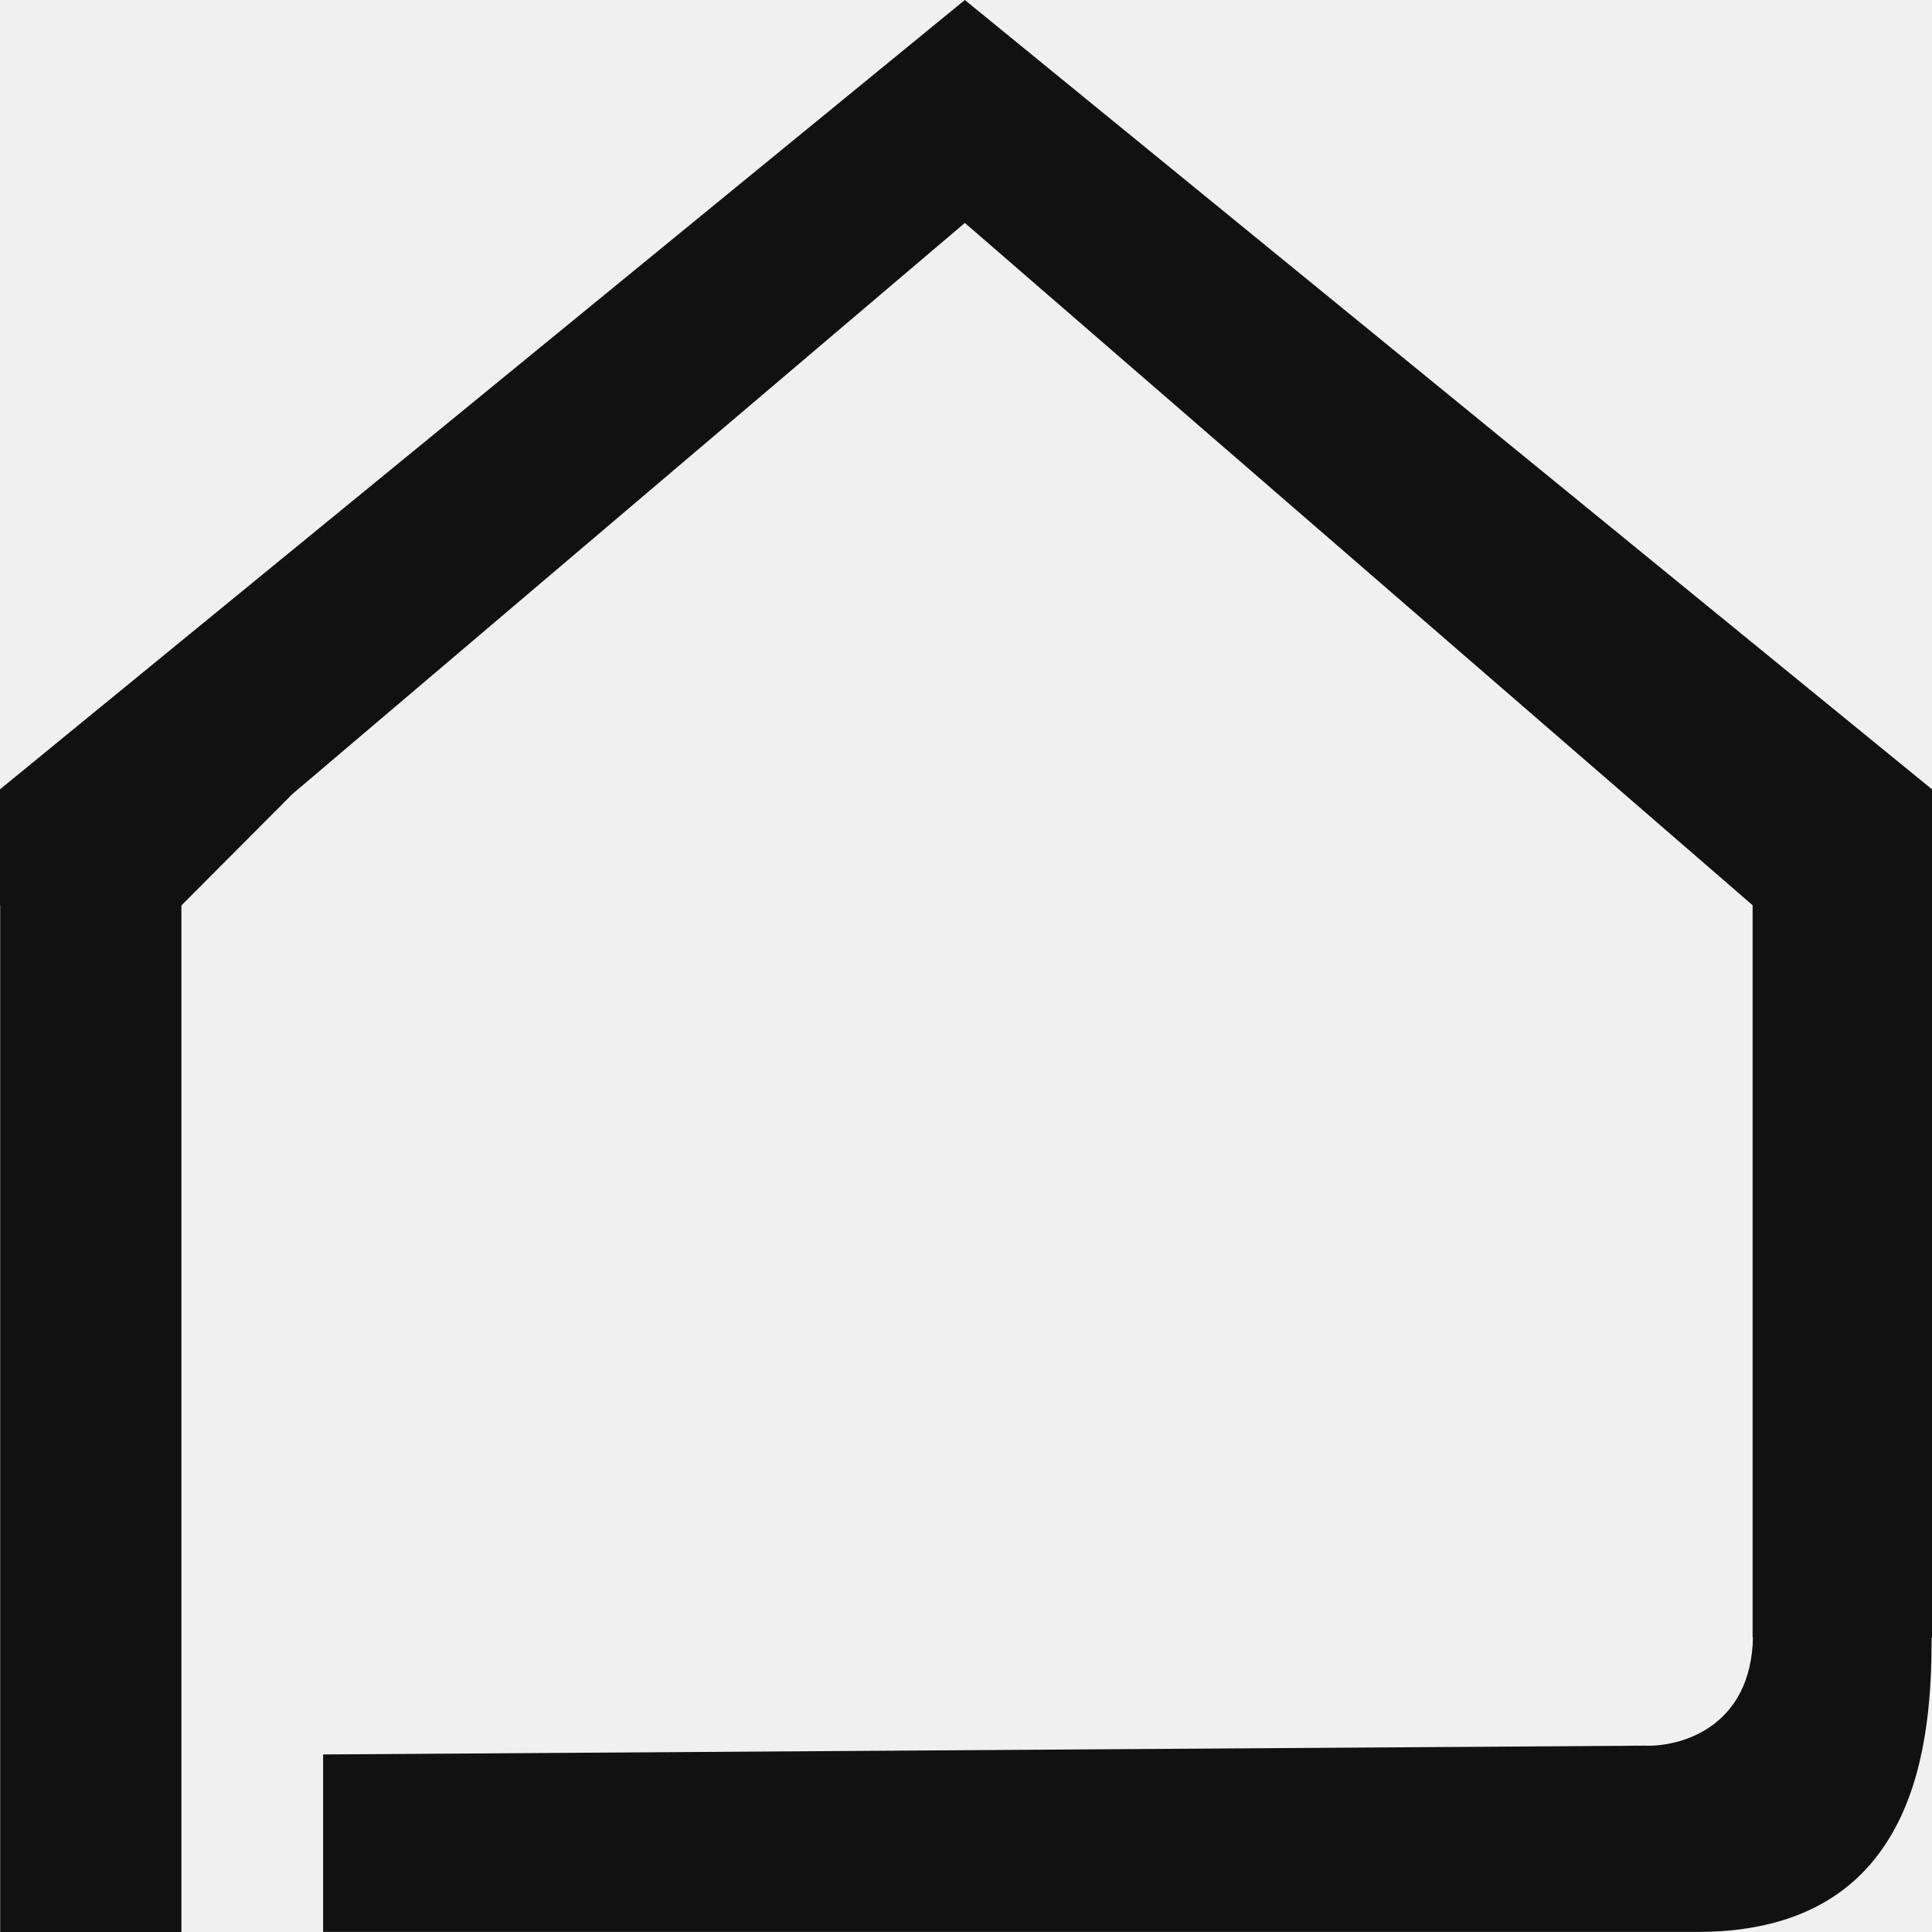
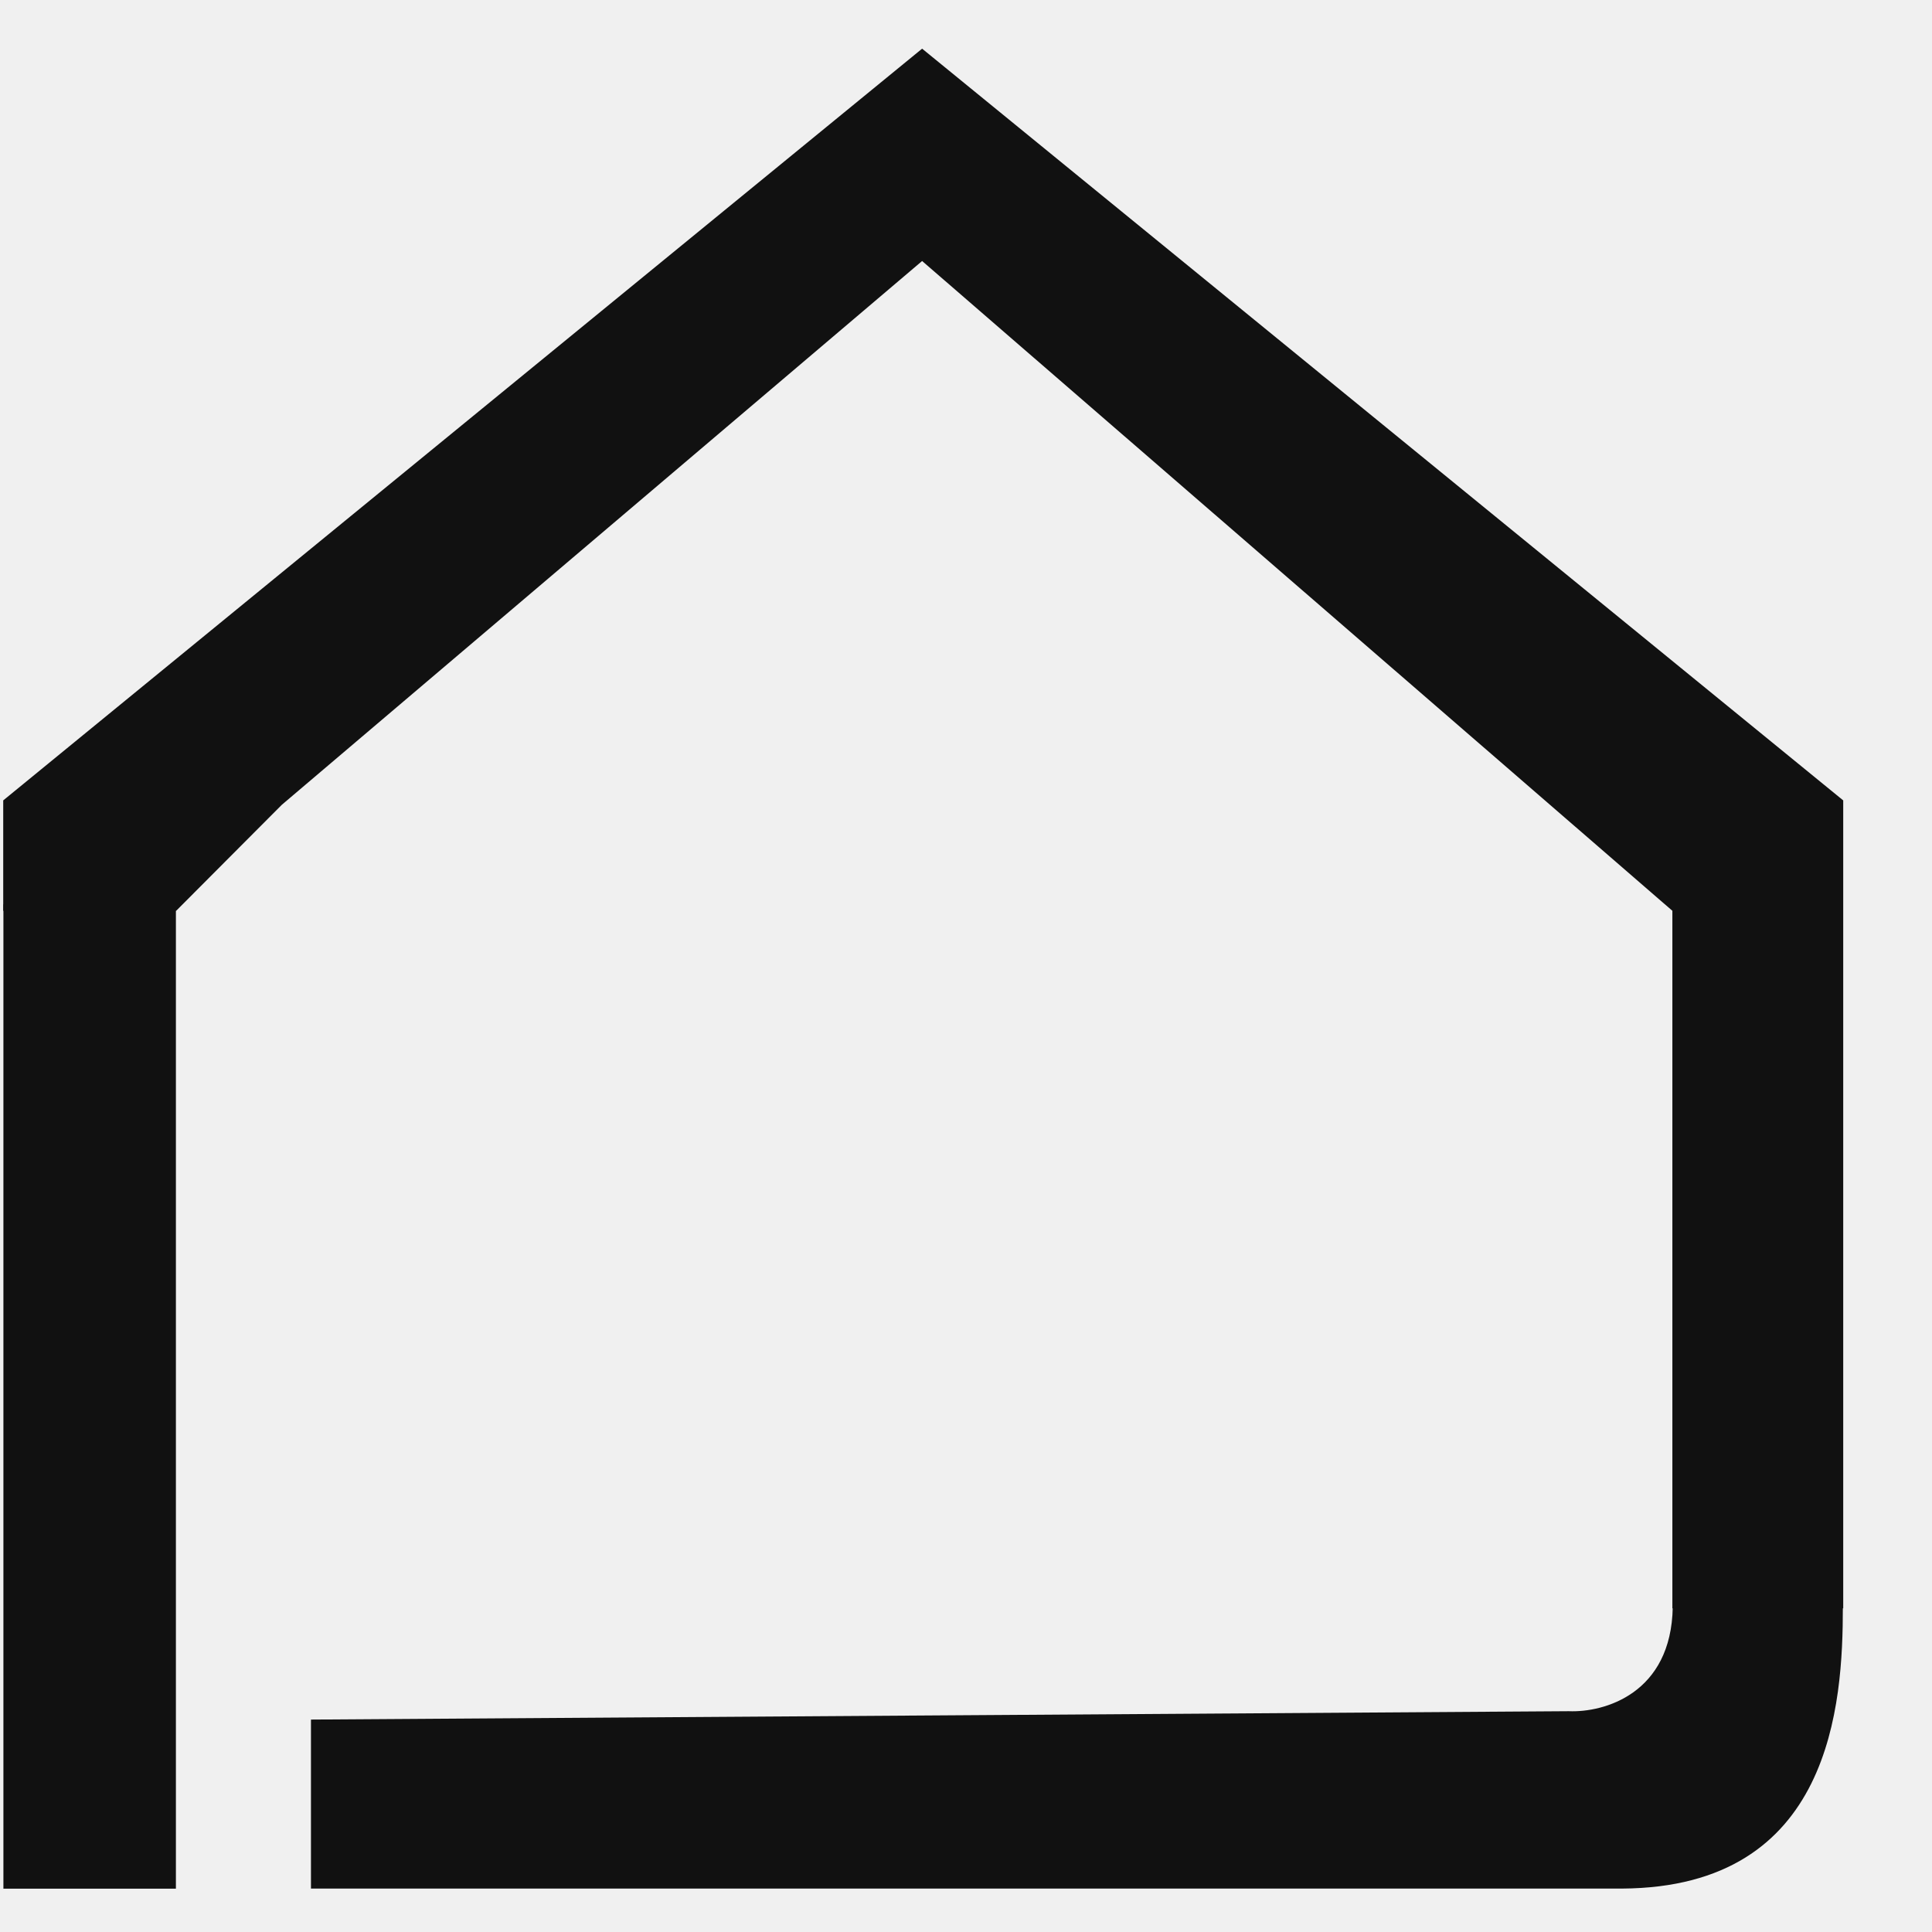
- <svg xmlns="http://www.w3.org/2000/svg" width="20" height="20" viewBox="0 0 20 20" fill="none">
-   <path d="M1.878 9.301H0.002V20H1.878V9.301Z" fill="#111111" />
-   <path d="M0 8.171V9.371H1.88L3.028 8.219L9.988 2.308L18.143 9.371V16.953H20V9.371V8.171L9.988 0L0 8.171Z" fill="#111111" />
-   <path d="M17.598 19.999C19.879 19.985 19.996 17.991 19.996 16.939H18.147C18.132 17.882 17.399 18.087 17.017 18.071L3.345 18.162V19.999H17.598Z" fill="#111111" />
+ <svg xmlns="http://www.w3.org/2000/svg" width="21" height="21" viewBox="0 0 21 21" fill="none">
+   <g clip-path="url(#clip0_63_138)">
+     <path d="M1.912 9.83H0.037V20.529H1.912V9.83Z" fill="#111111" />
+     <path d="M0.035 8.7V9.9H1.915L3.063 8.748L10.023 2.837L18.178 9.9V17.482H20.035V9.9V8.7L10.023 0.529L0.035 8.7Z" fill="#111111" />
+     <path d="M17.633 20.528C19.914 20.514 20.031 18.52 20.031 17.468H18.182C18.167 18.411 17.434 18.616 17.052 18.6L3.38 18.691V20.528H17.633Z" fill="#111111" />
+   </g>
+   <defs>
+     <clipPath id="clip0_63_138">
+       <rect width="20" height="20" fill="white" transform="translate(0.0348511 0.529053)" />
+     </clipPath>
+   </defs>
</svg>
